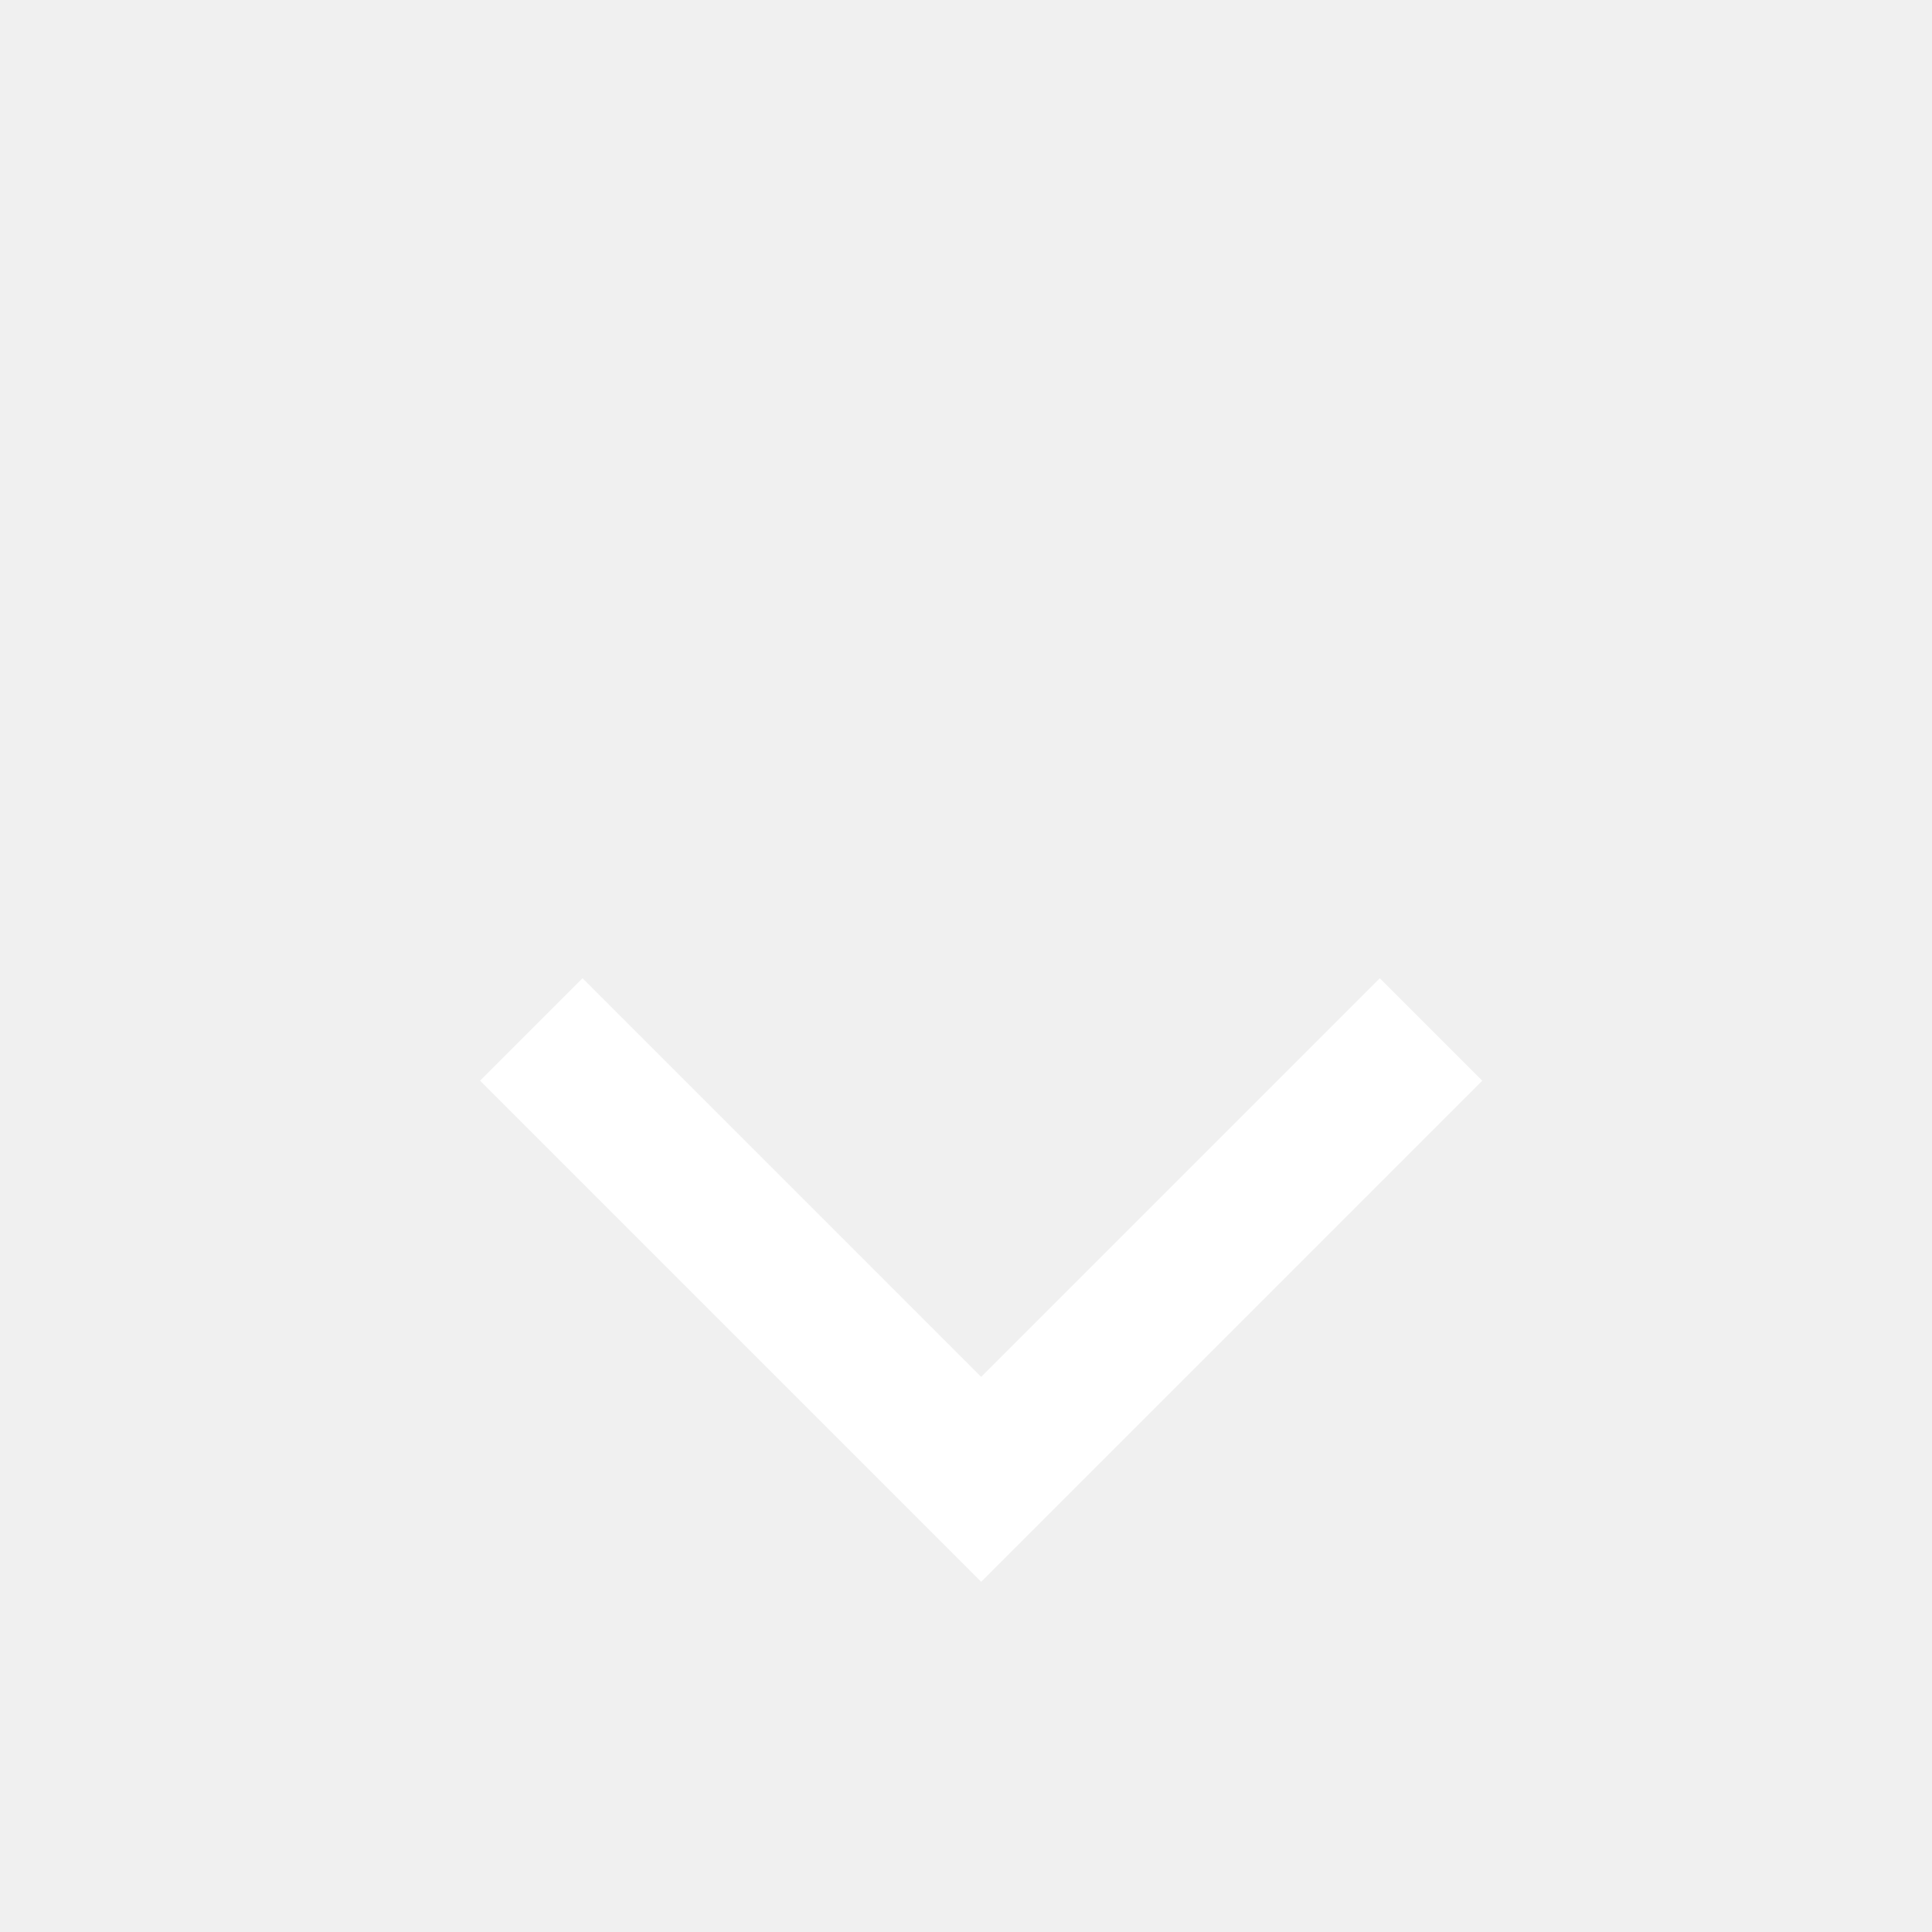
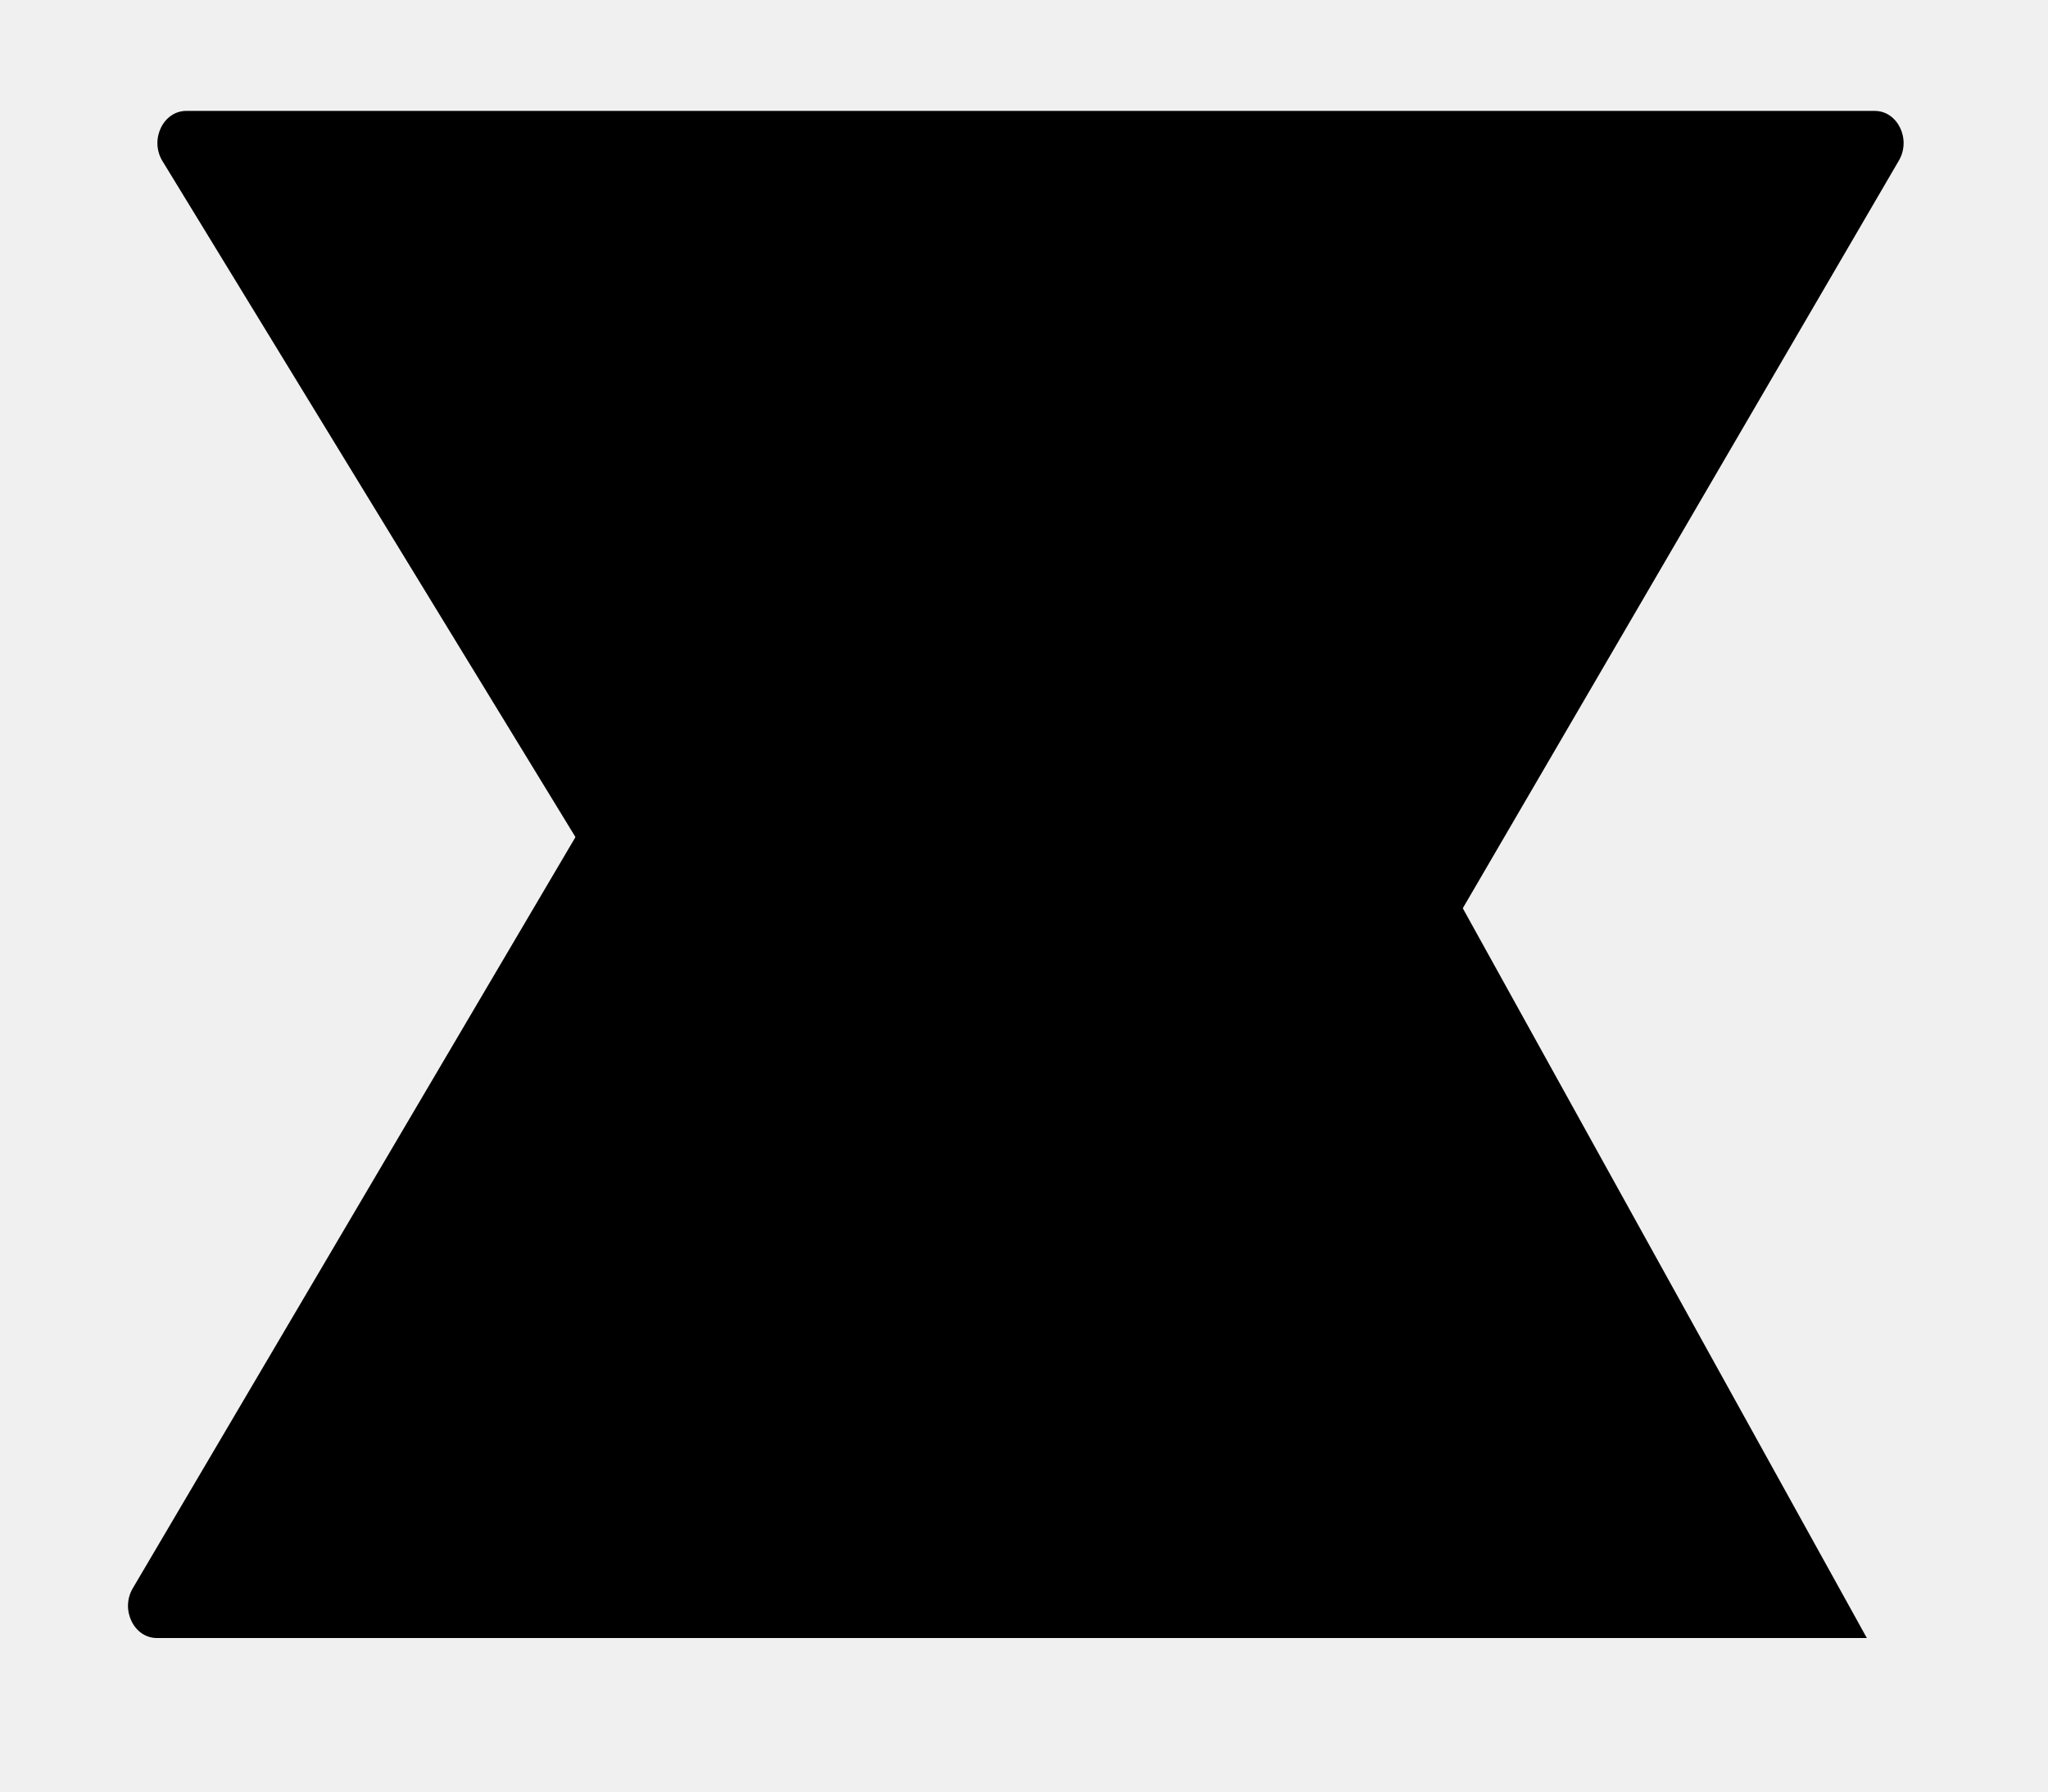
- <svg xmlns="http://www.w3.org/2000/svg" width="20" height="20" viewBox="2 0 20 20" fill="none">
-   <g stroke="#fff" data-name="20x20/arrow-back--grey" transform="rotate(-90 12 12)">
-     <path d="m13.343 16.814-4.657-4.657L13.343 7.5" stroke-miterlimit="10" stroke-width="1.5" data-name="Group 2" />
-   </g>
+ <svg xmlns="http://www.w3.org/2000/svg" stroke-linecap="round" stroke-linejoin="round" stroke-width="5" class="navicon-xl" viewBox="-3 -3 80 70">
+   <path d="M3.33 3.267 38.041 60.096 71.176 3.271c.487-.835-.051-1.938-.945-1.938H4.277c-.891 0-1.43 1.099-.947 1.934Z" class="t0 t1" />
+   <path d="M37.468 2.369 69.924 61H3.128c-.896 0-1.433-1.109-.942-1.943L35.585 2.369c.445-.755 1.439-.755 1.883 0Z" class="t0 t2" />
</svg>
